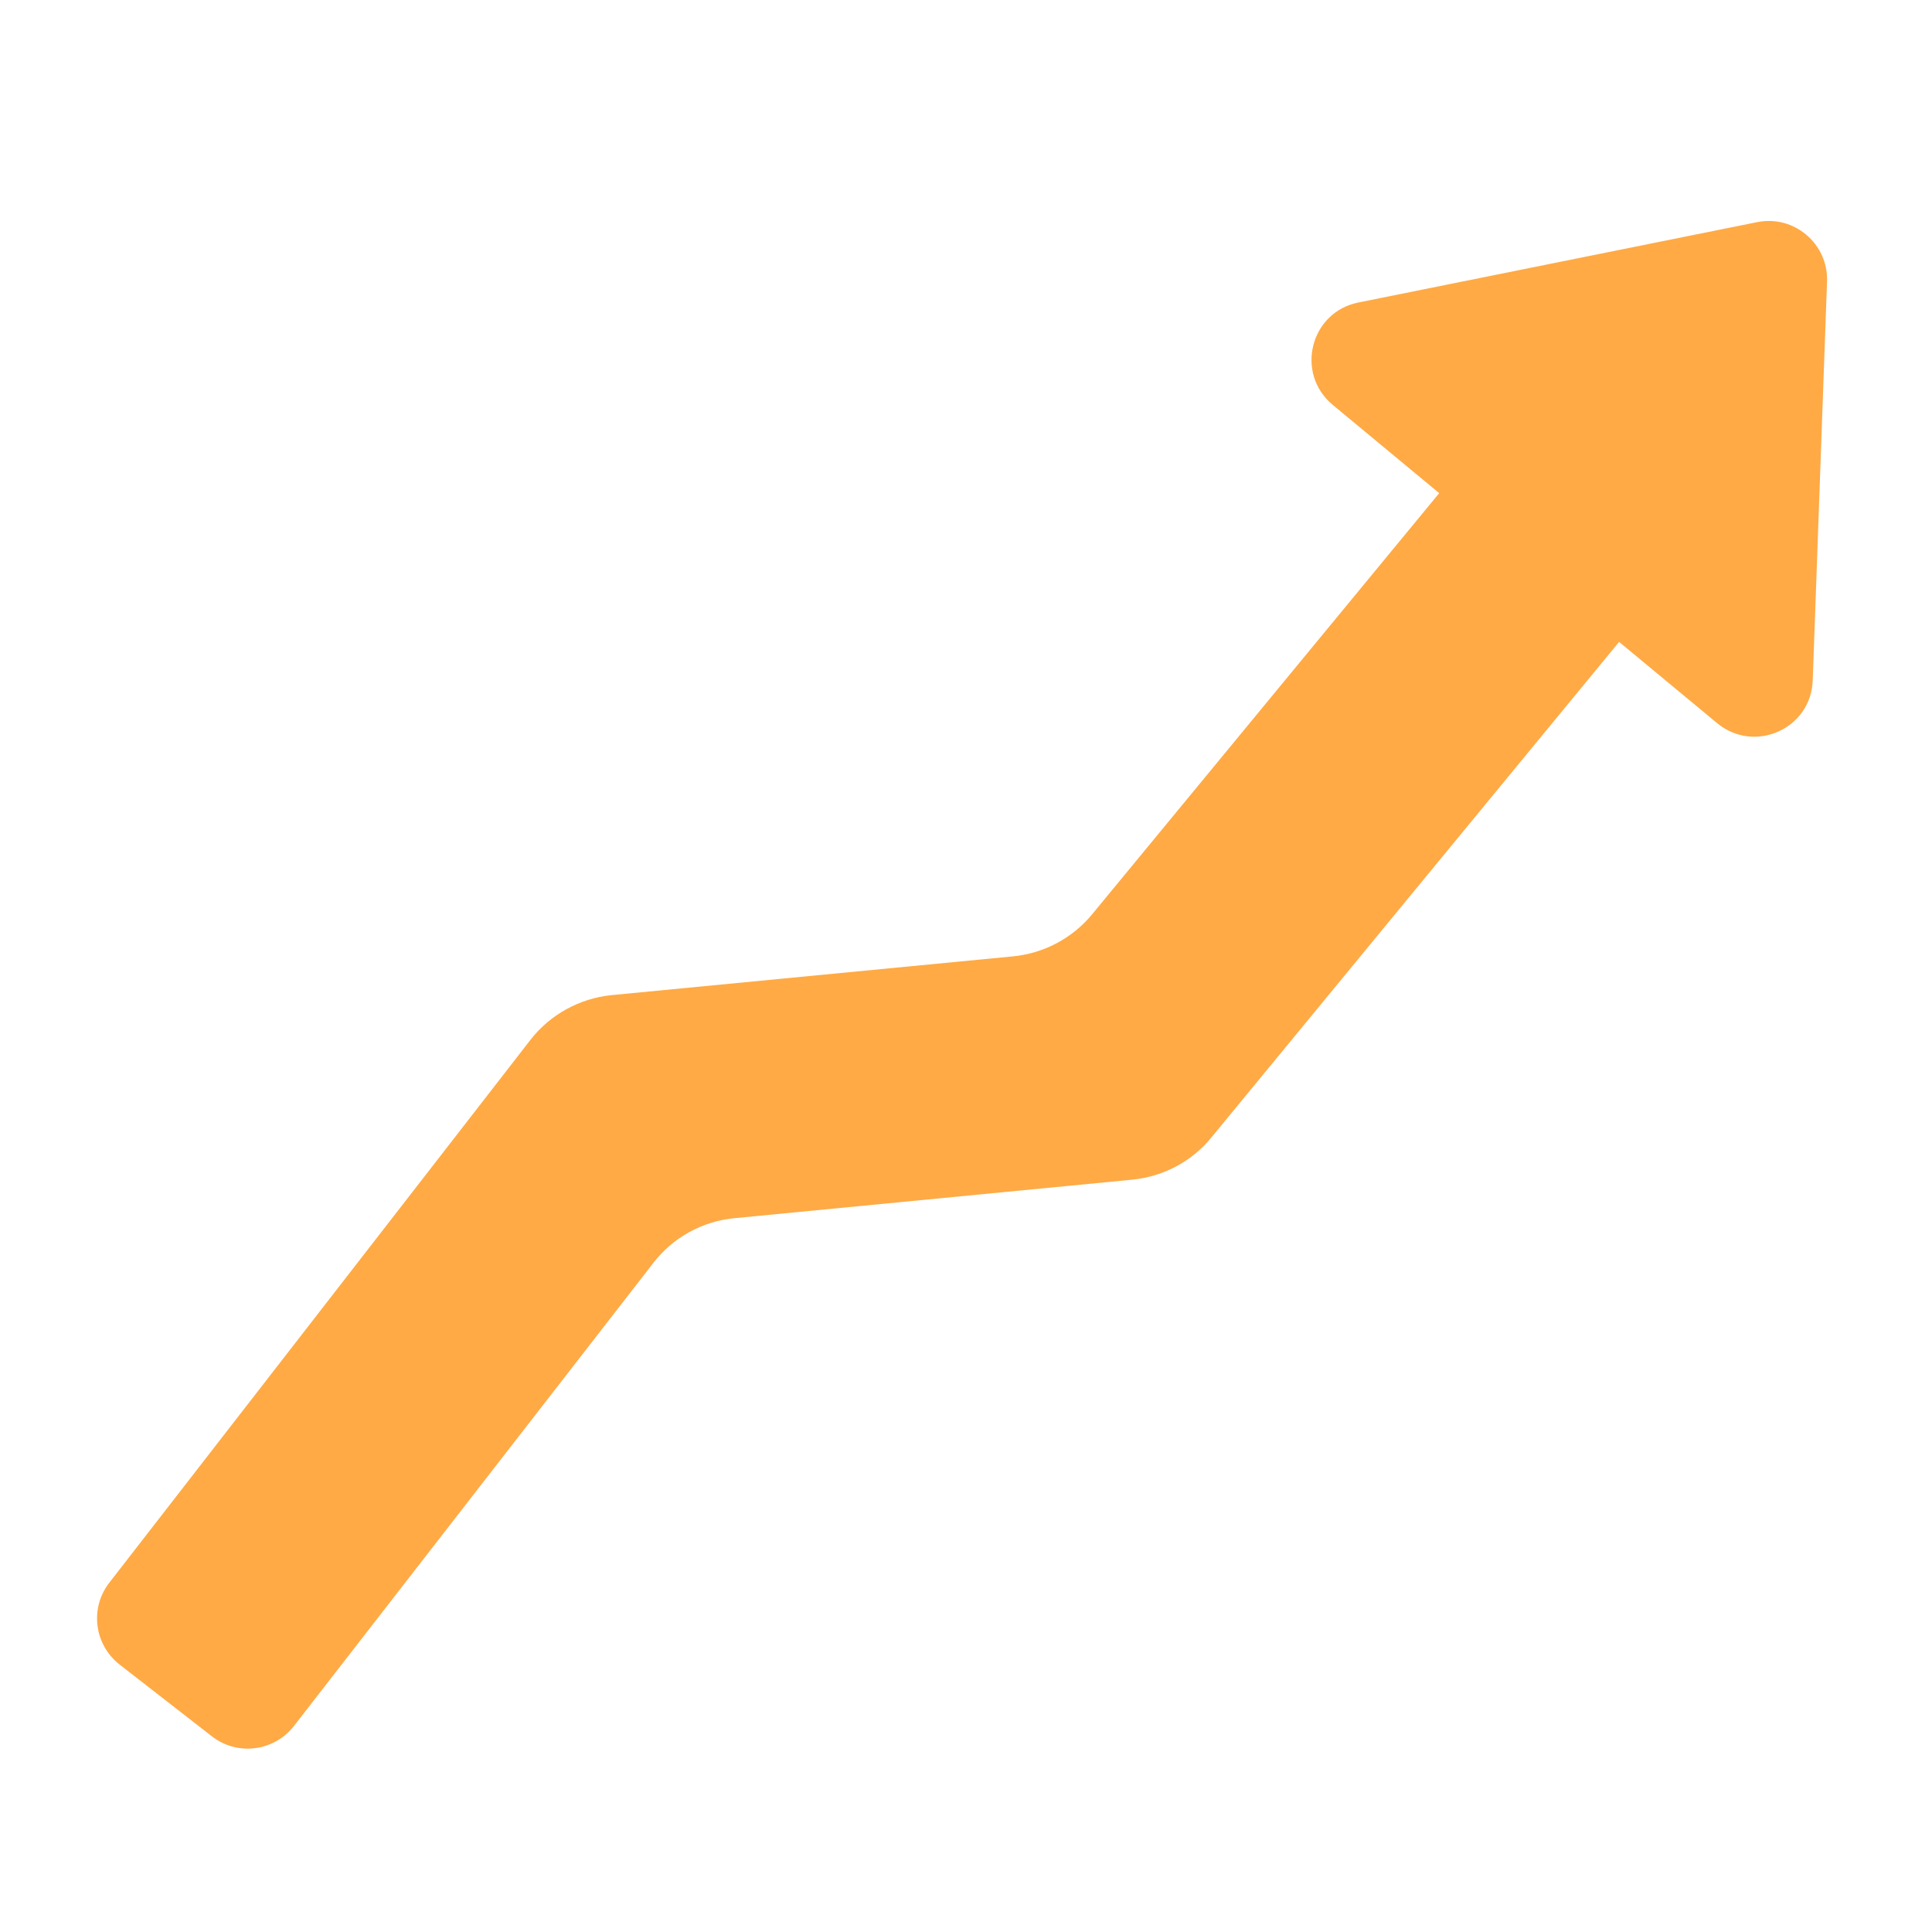
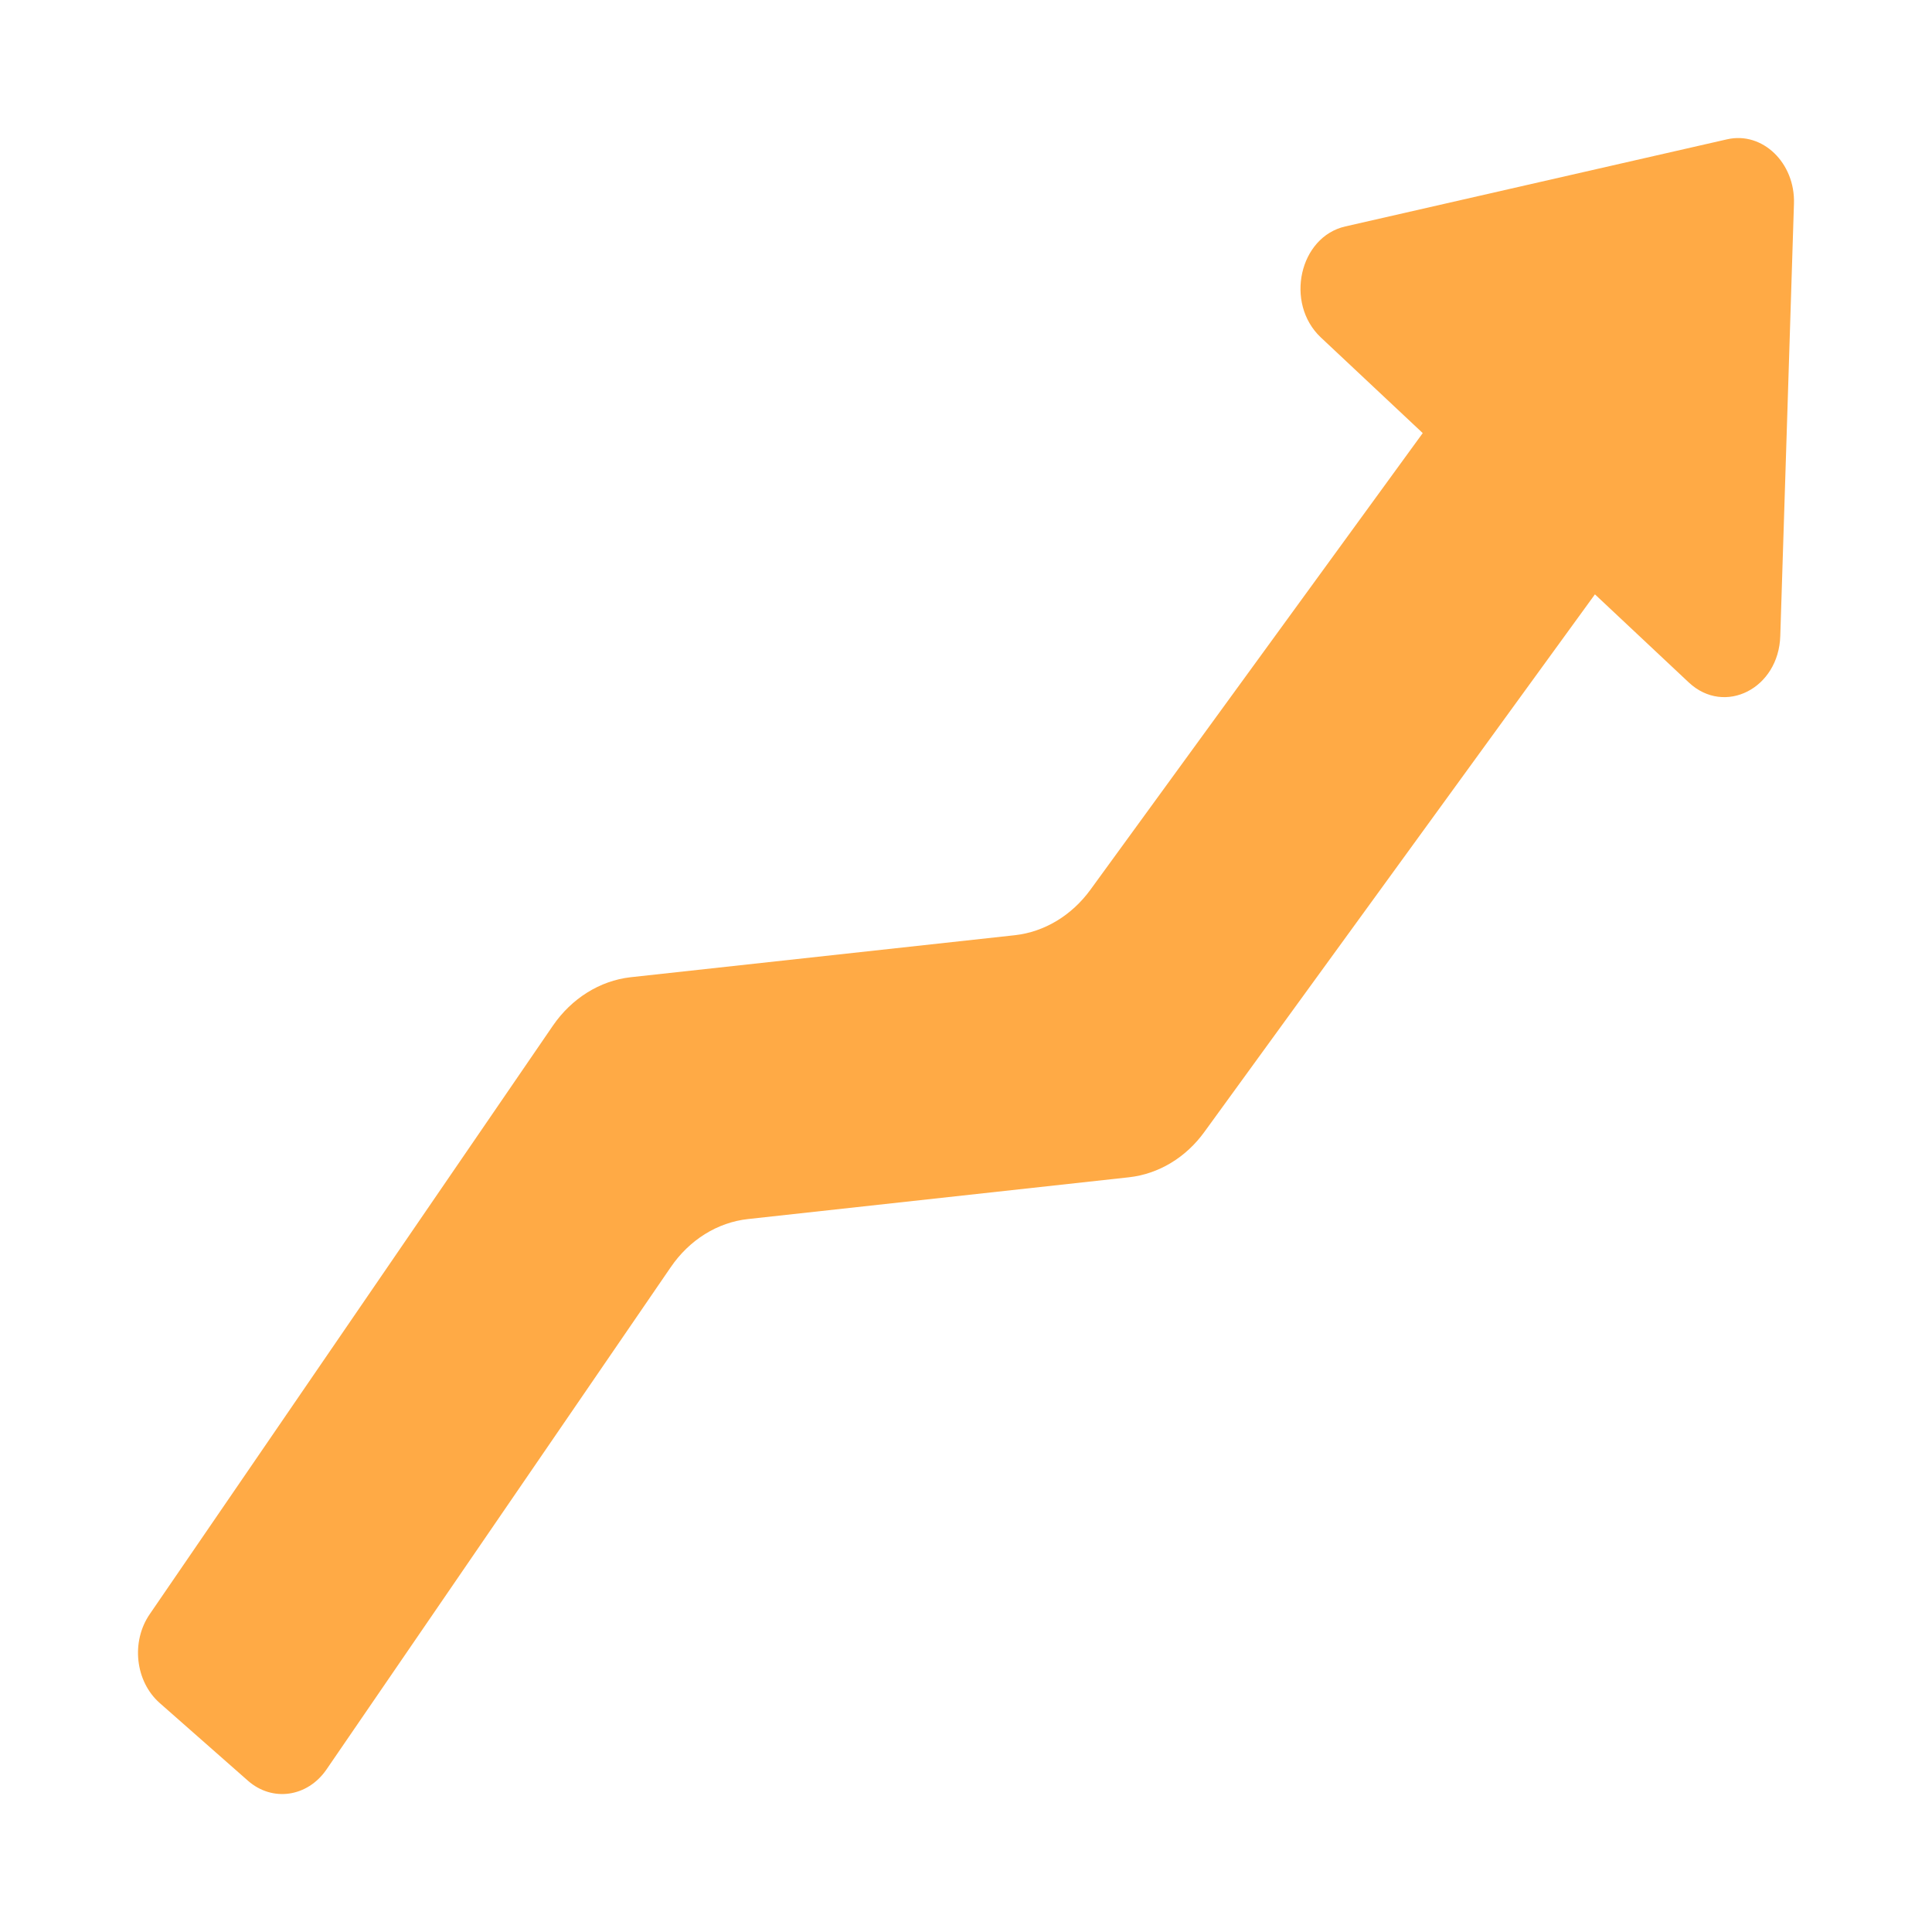
- <svg xmlns="http://www.w3.org/2000/svg" width="65" height="65" viewBox="0 0 65 65" id="svg2" version="1.1">
+ <svg xmlns="http://www.w3.org/2000/svg" width="14" height="14" viewBox="0 0 14 14" id="svg2" version="1.1">
  <defs id="defs4">
    <clipPath clipPathUnits="userSpaceOnUse" id="clipPath362">
-       <path d="m 0,368 595.28,0 0,-368 L 0,0 0,368 Z" id="path364" />
+       <path d="M 0,368 H 595.28 V 0 H 0 Z" id="path364" />
    </clipPath>
    <clipPath clipPathUnits="userSpaceOnUse" id="clipPath346">
-       <path d="m 0,368 595.28,0 0,-368 L 0,0 0,368 Z" id="path348" />
+       <path d="M 0,368 H 595.28 V 0 H 0 Z" id="path348" />
    </clipPath>
  </defs>
-   <g id="layer1" transform="translate(0,-987.3622)">
-     <g id="g24" transform="matrix(2.322495,0,0,-2.322495,17.84961,1022.343)">
-       <path d="m 0,0 -6.101,-7.864 c -0.288,-0.369 -0.22,-0.9 0.149,-1.188 l 1.336,-1.039 c 0.369,-0.287 0.9,-0.22 1.188,0.149 l 5.208,6.71 c 0.284,0.369 0.711,0.603 1.174,0.647 l 5.763,0.558 c 0.447,0.044 0.86,0.261 1.144,0.609 l 5.908,7.181 1.421,-1.178 c 0.542,-0.447 1.361,-0.081 1.384,0.623 l 0.207,5.776 c 0.02,0.545 -0.477,0.968 -1.012,0.86 L 11.993,10.68 C 11.295,10.541 11.072,9.654 11.62,9.197 L 13.163,7.918 8.135,1.817 C 7.851,1.472 7.438,1.252 6.991,1.208 L 1.171,0.646 C 0.711,0.599 0.284,0.365 0,0" style="fill:#FFAA45;fill-opacity:1;fill-rule:nonzero;stroke:none" id="path26" />
+   <g id="layer1" transform="translate(0,-1038.362)">
+     <g id="g24" transform="matrix(0.4788288,0,0,-0.5422486,4.006836,1045.794)">
+       <path d="M 0,0 -6.101,-7.864 C -6.389,-8.233 -6.321,-8.764 -5.952,-9.052 L -4.616,-10.091 C -4.247,-10.378 -3.716,-10.311 -3.428,-9.942 L 1.78,-3.232 C 2.064,-2.863 2.491,-2.629 2.954,-2.585 L 8.717,-2.027 C 9.164,-1.983 9.577,-1.766 9.861,-1.418 L 15.769,5.763 17.19,4.585 C 17.732,4.138 18.551,4.504 18.574,5.208 L 18.781,10.984 C 18.801,11.529 18.304,11.952 17.769,11.844 L 11.993,10.68 C 11.295,10.541 11.072,9.654 11.62,9.197 L 13.163,7.918 8.135,1.817 C 7.851,1.472 7.438,1.252 6.991,1.208 L 1.171,0.646 C 0.711,0.599 0.284,0.365 0,0" style="fill:#ffaa45;fill-opacity:1;fill-rule:nonzero;stroke:none" id="path26" />
    </g>
  </g>
</svg>
